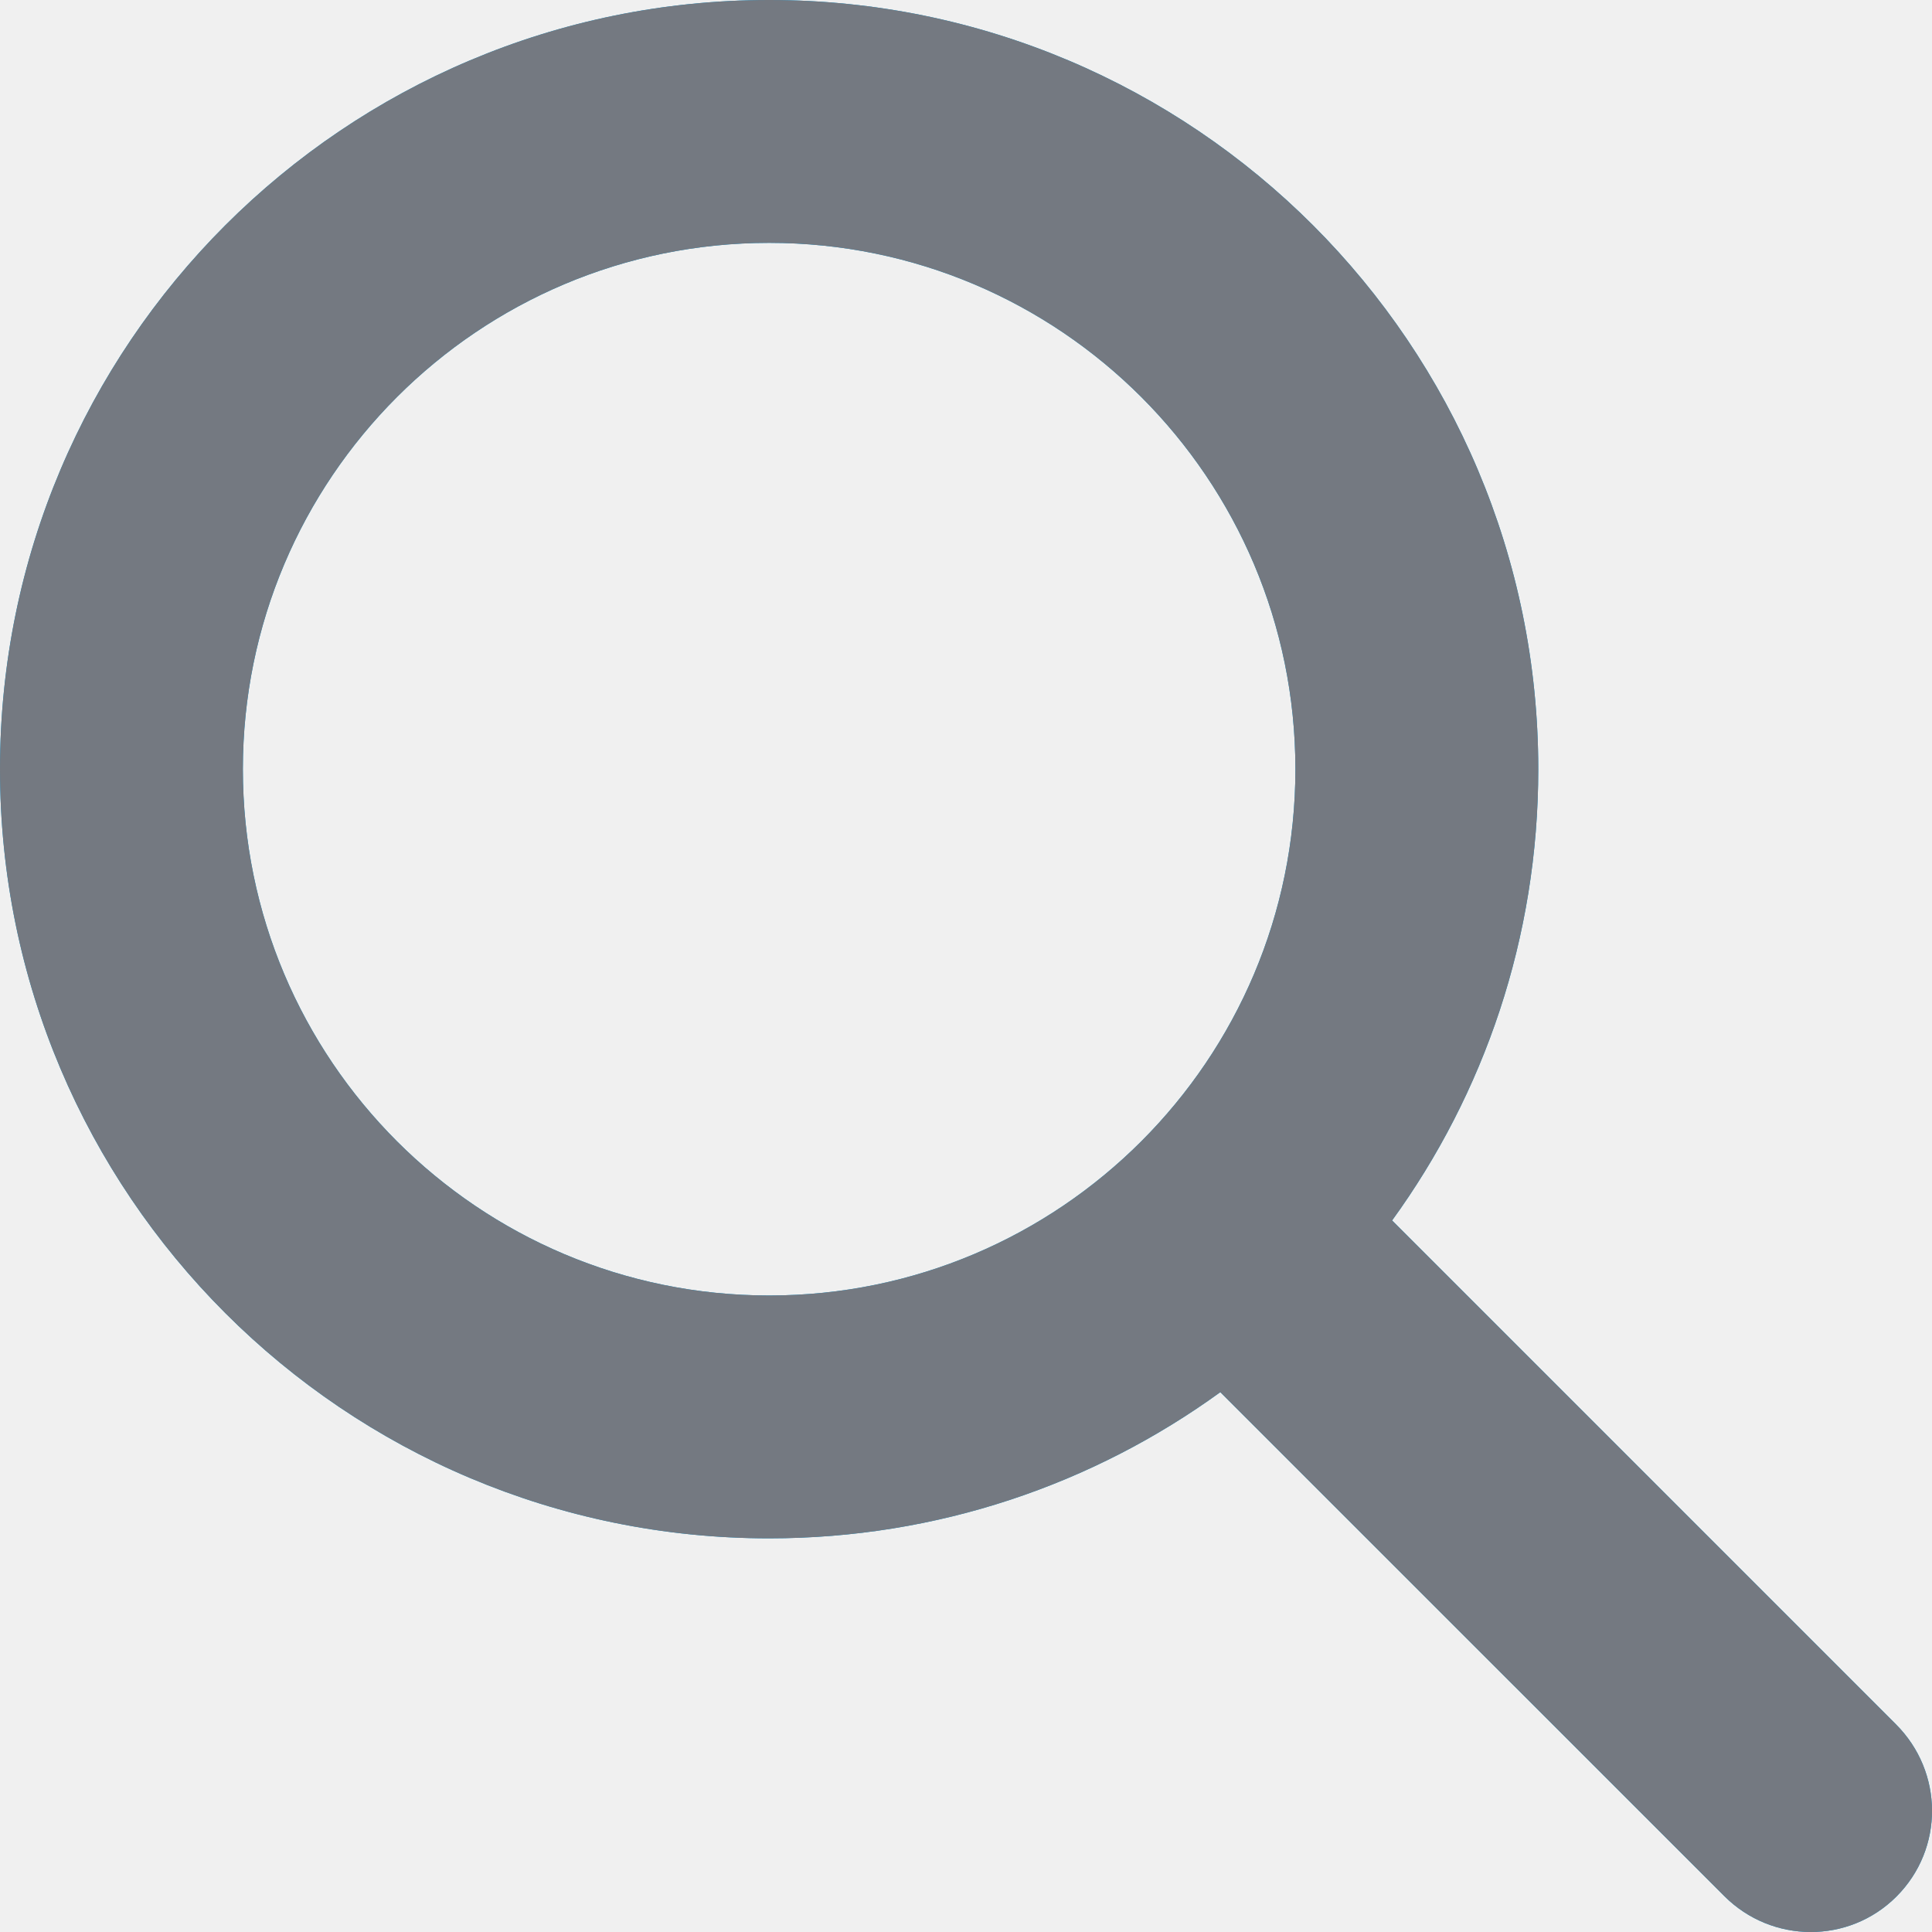
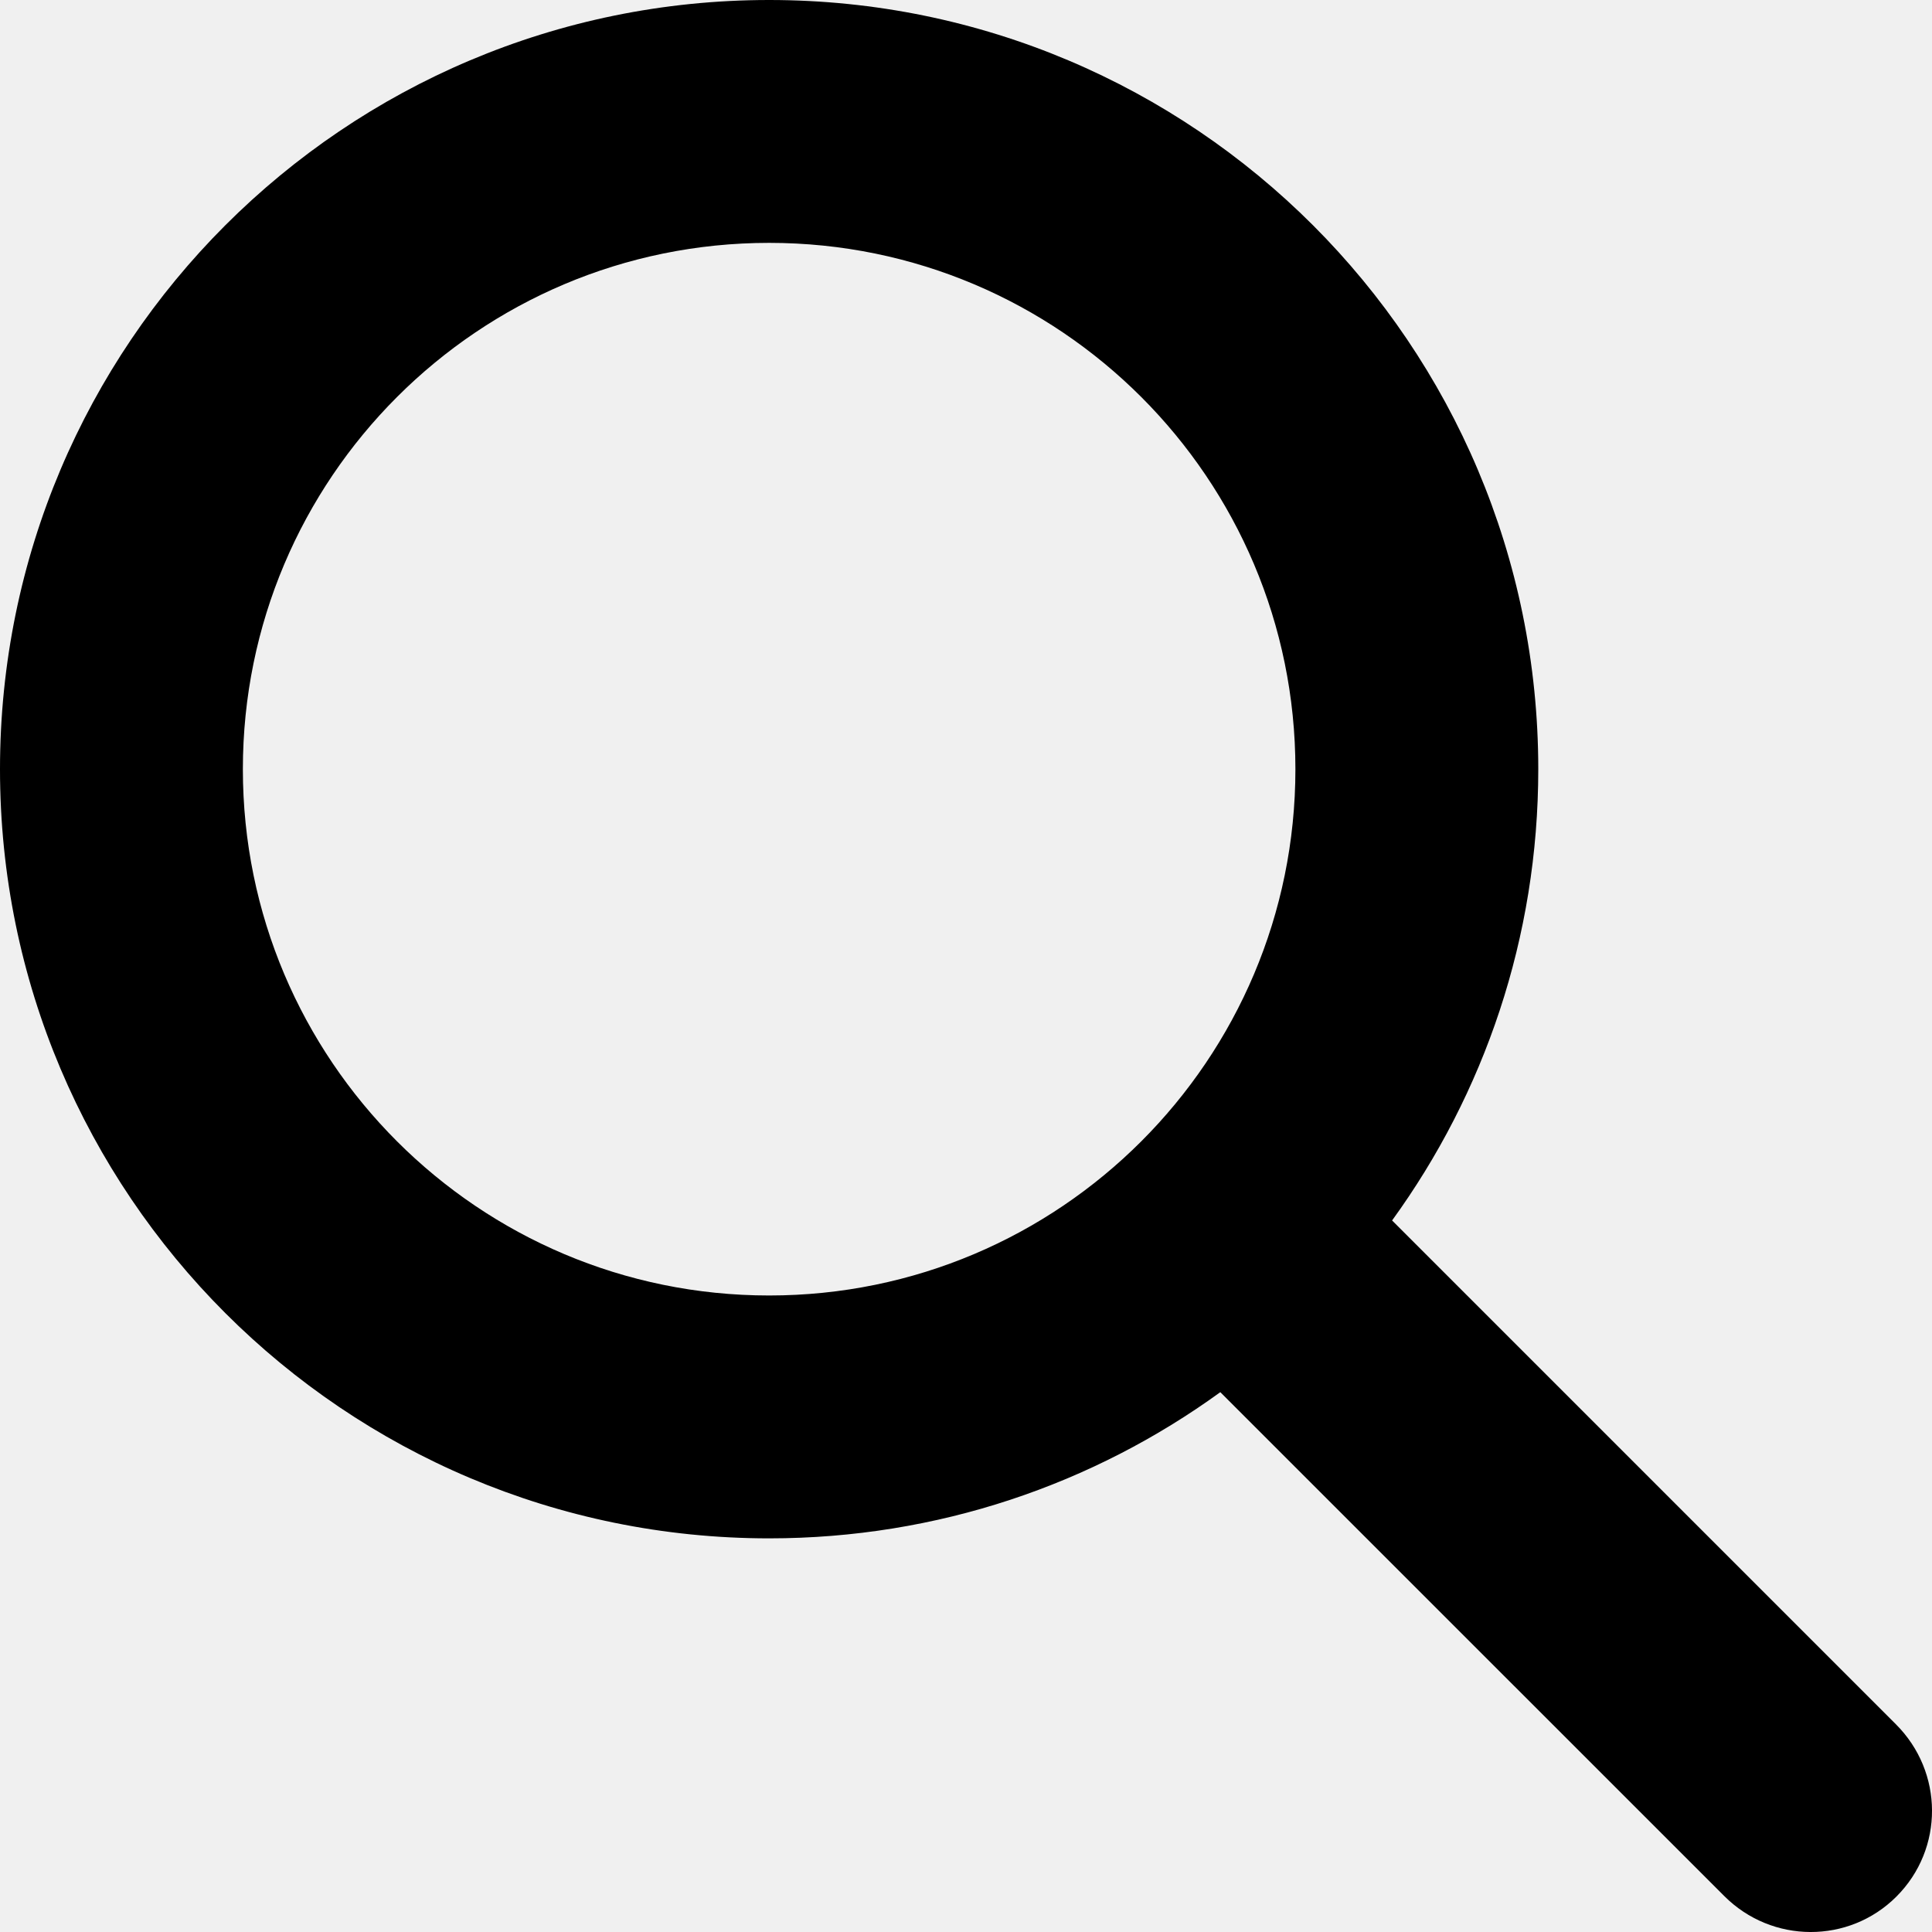
- <svg xmlns="http://www.w3.org/2000/svg" xmlns:xlink="http://www.w3.org/1999/xlink" width="24px" height="24px" viewBox="0 0 24 24" version="1.1">
-   <defs>
-     <path class="path-01" d="M17.293,15.161 L23.552,21.42 C24.145,22.012 24.152,22.966 23.558,23.56 C22.969,24.149 22.012,24.147 21.419,23.553 L15.159,17.294 C13.585,18.436 11.649,19.11 9.555,19.11 C4.278,19.11 0,14.832 0,9.555 C0,4.278 4.278,0 9.555,0 C14.832,0 19.109,4.278 19.109,9.555 C19.109,11.649 18.436,13.586 17.293,15.161 Z M9.555,16.093 C13.165,16.093 16.092,13.166 16.092,9.555 C16.092,5.944 13.165,3.017 9.555,3.017 C5.944,3.017 3.017,5.944 3.017,9.555 C3.017,13.166 5.944,16.093 9.555,16.093 Z" id="path-1" />
-   </defs>
-   <g id="Style-" stroke="none" stroke-width="1" fill="none" fill-rule="evenodd">
-     <g id="Style_Icons" transform="translate(-355, -3672)">
-       <g id="Search" transform="translate(355, 3624)">
-         <g id="Icon-/-Search" transform="translate(0, 48)">
-           <g id="Group-2">
-             <mask id="mask-2" fill="white">
-               <use xlink:href="#path-1" />
-             </mask>
-             <use id="Combined-Shape" fill="#009BDF" xlink:href="#path-1" />
-             <g id="Color-/-Global-Grey---medium-dark" mask="url(#mask-2)" fill="#747981">
-               <rect id="color" x="0" y="0" width="24" height="24" />
-             </g>
-           </g>
-         </g>
-       </g>
-     </g>
-   </g>
+ <svg xmlns="http://www.w3.org/2000/svg" width="24px" height="24px" viewBox="0 0 24 24" version="1.1">
+   <path class="path-01" d="M17.293,15.161 L23.552,21.42 C24.145,22.012 24.152,22.966 23.558,23.56 C22.969,24.149 22.012,24.147 21.419,23.553 L15.159,17.294 C13.585,18.436 11.649,19.11 9.555,19.11 C4.278,19.11 0,14.832 0,9.555 C0,4.278 4.278,0 9.555,0 C14.832,0 19.109,4.278 19.109,9.555 C19.109,11.649 18.436,13.586 17.293,15.161 Z M9.555,16.093 C13.165,16.093 16.092,13.166 16.092,9.555 C16.092,5.944 13.165,3.017 9.555,3.017 C5.944,3.017 3.017,5.944 3.017,9.555 C3.017,13.166 5.944,16.093 9.555,16.093 Z" id="path-1" />
</svg>
